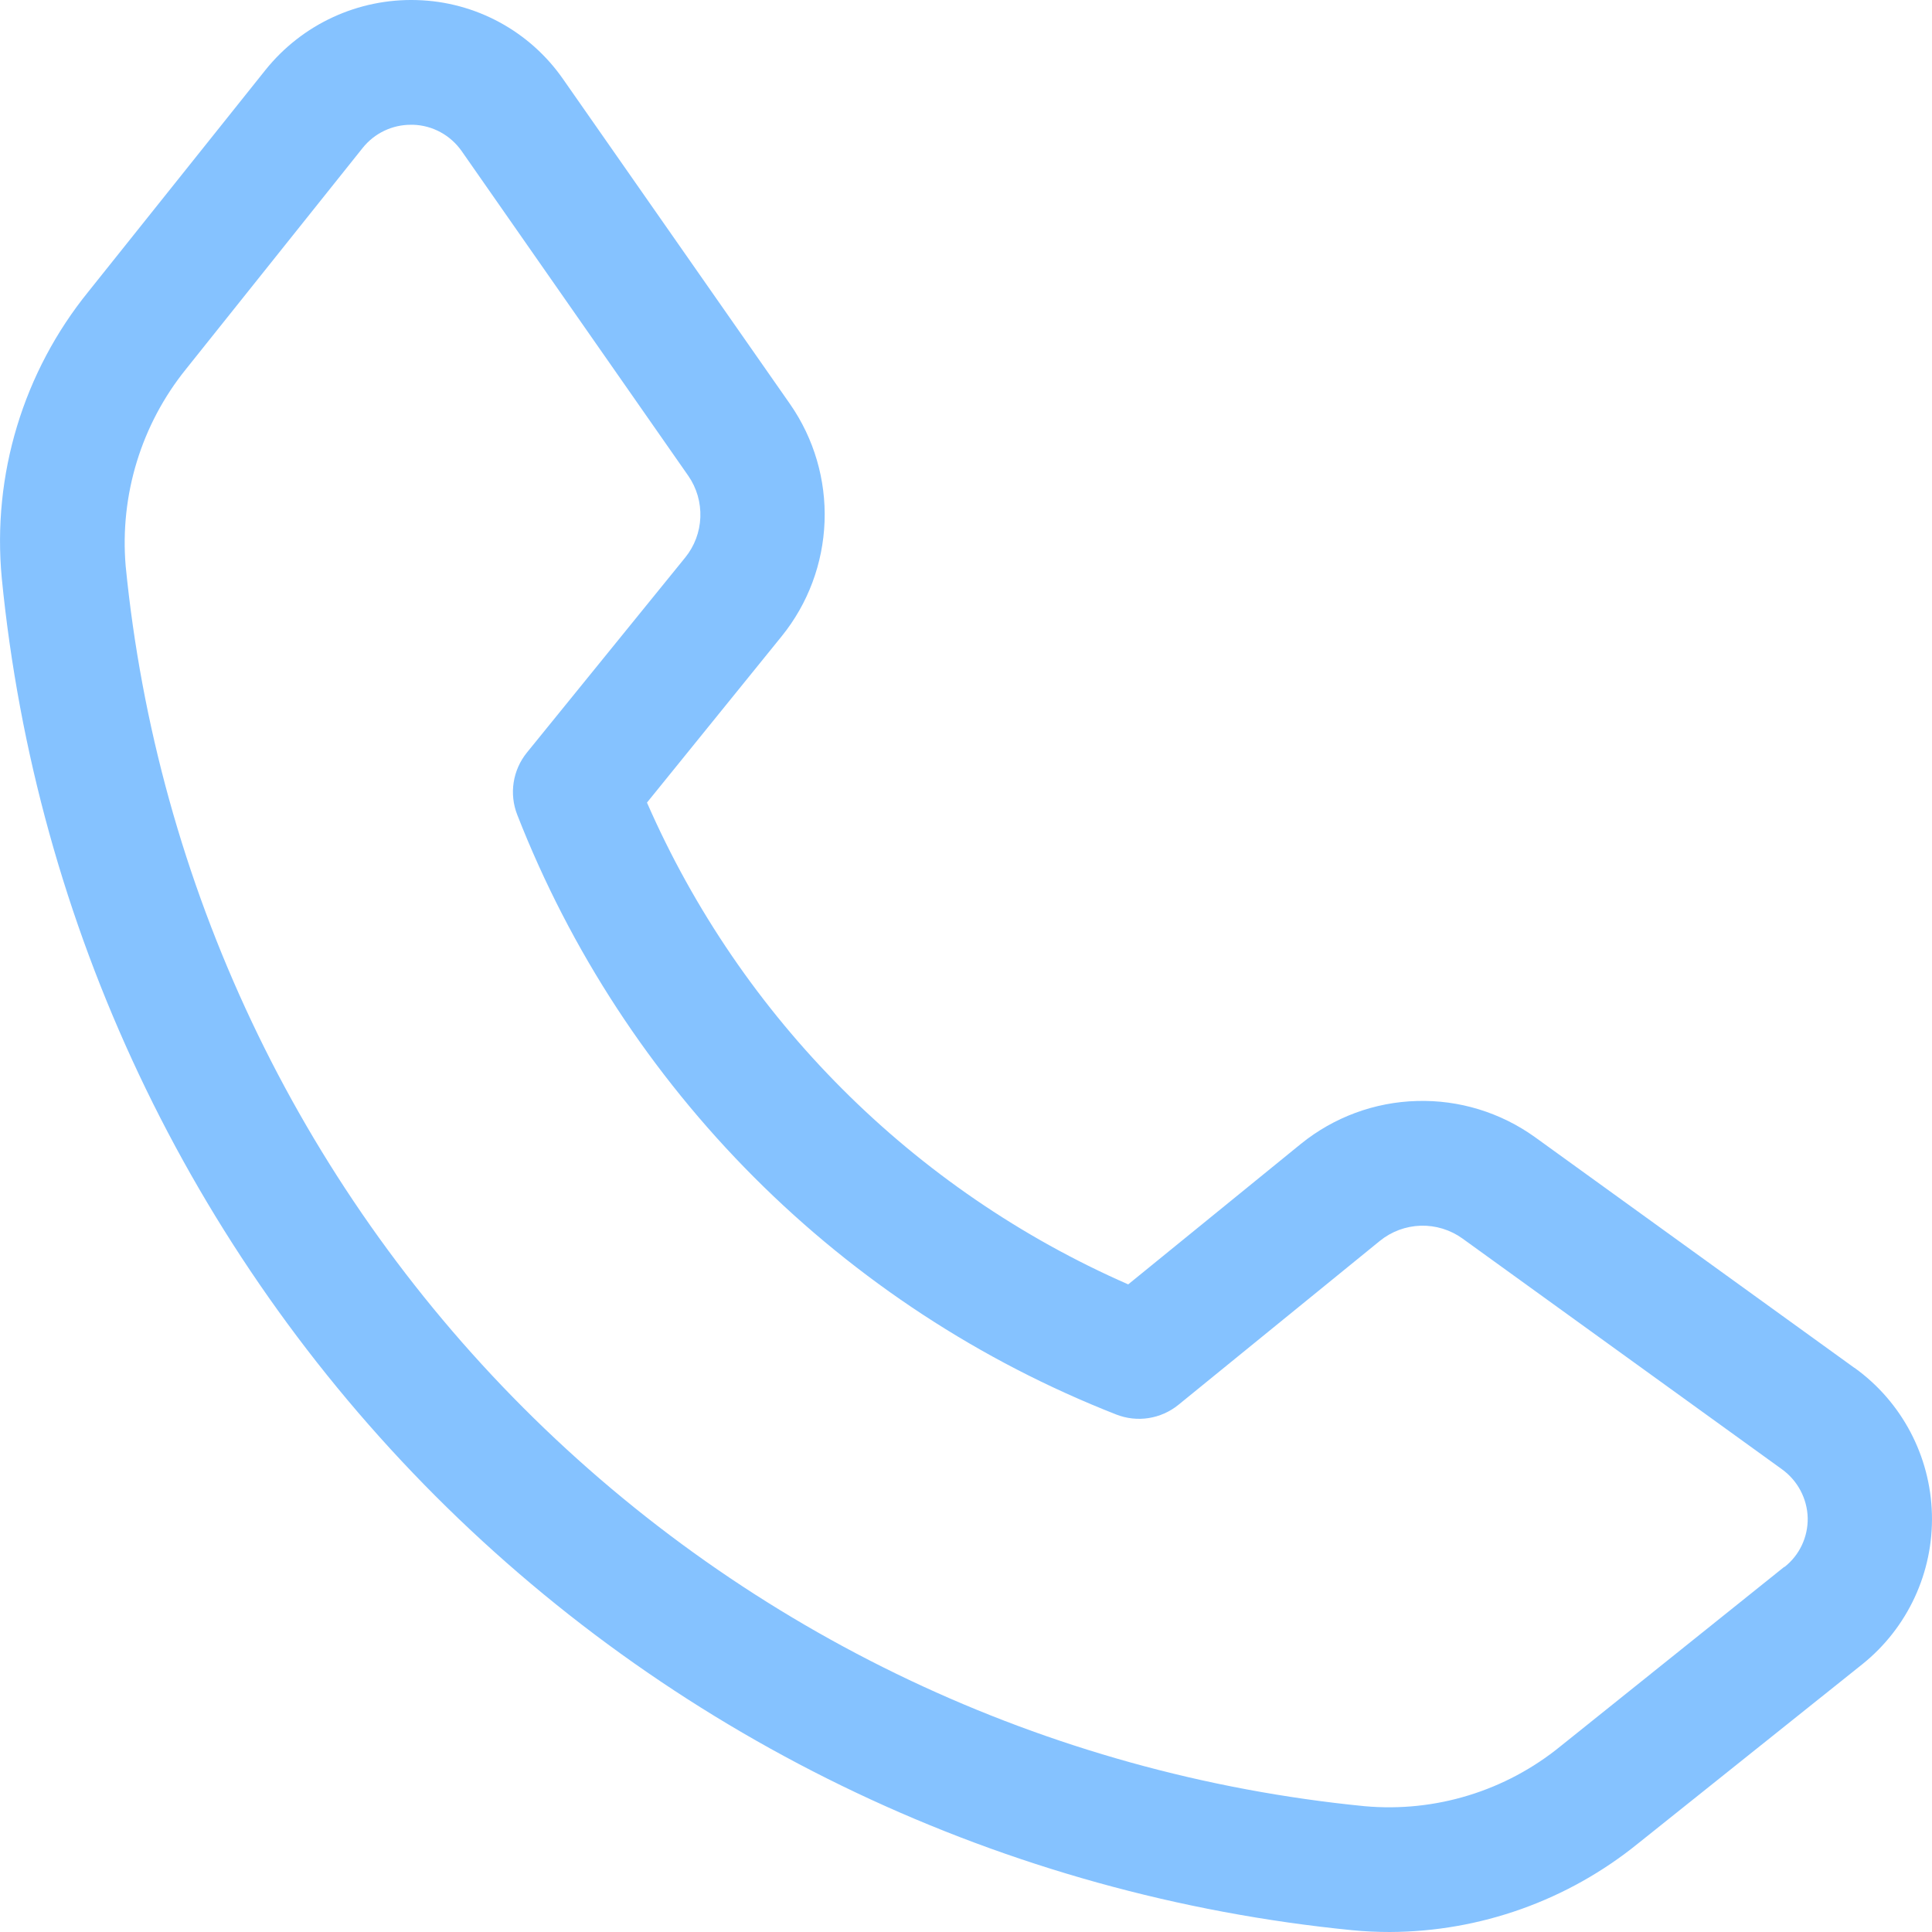
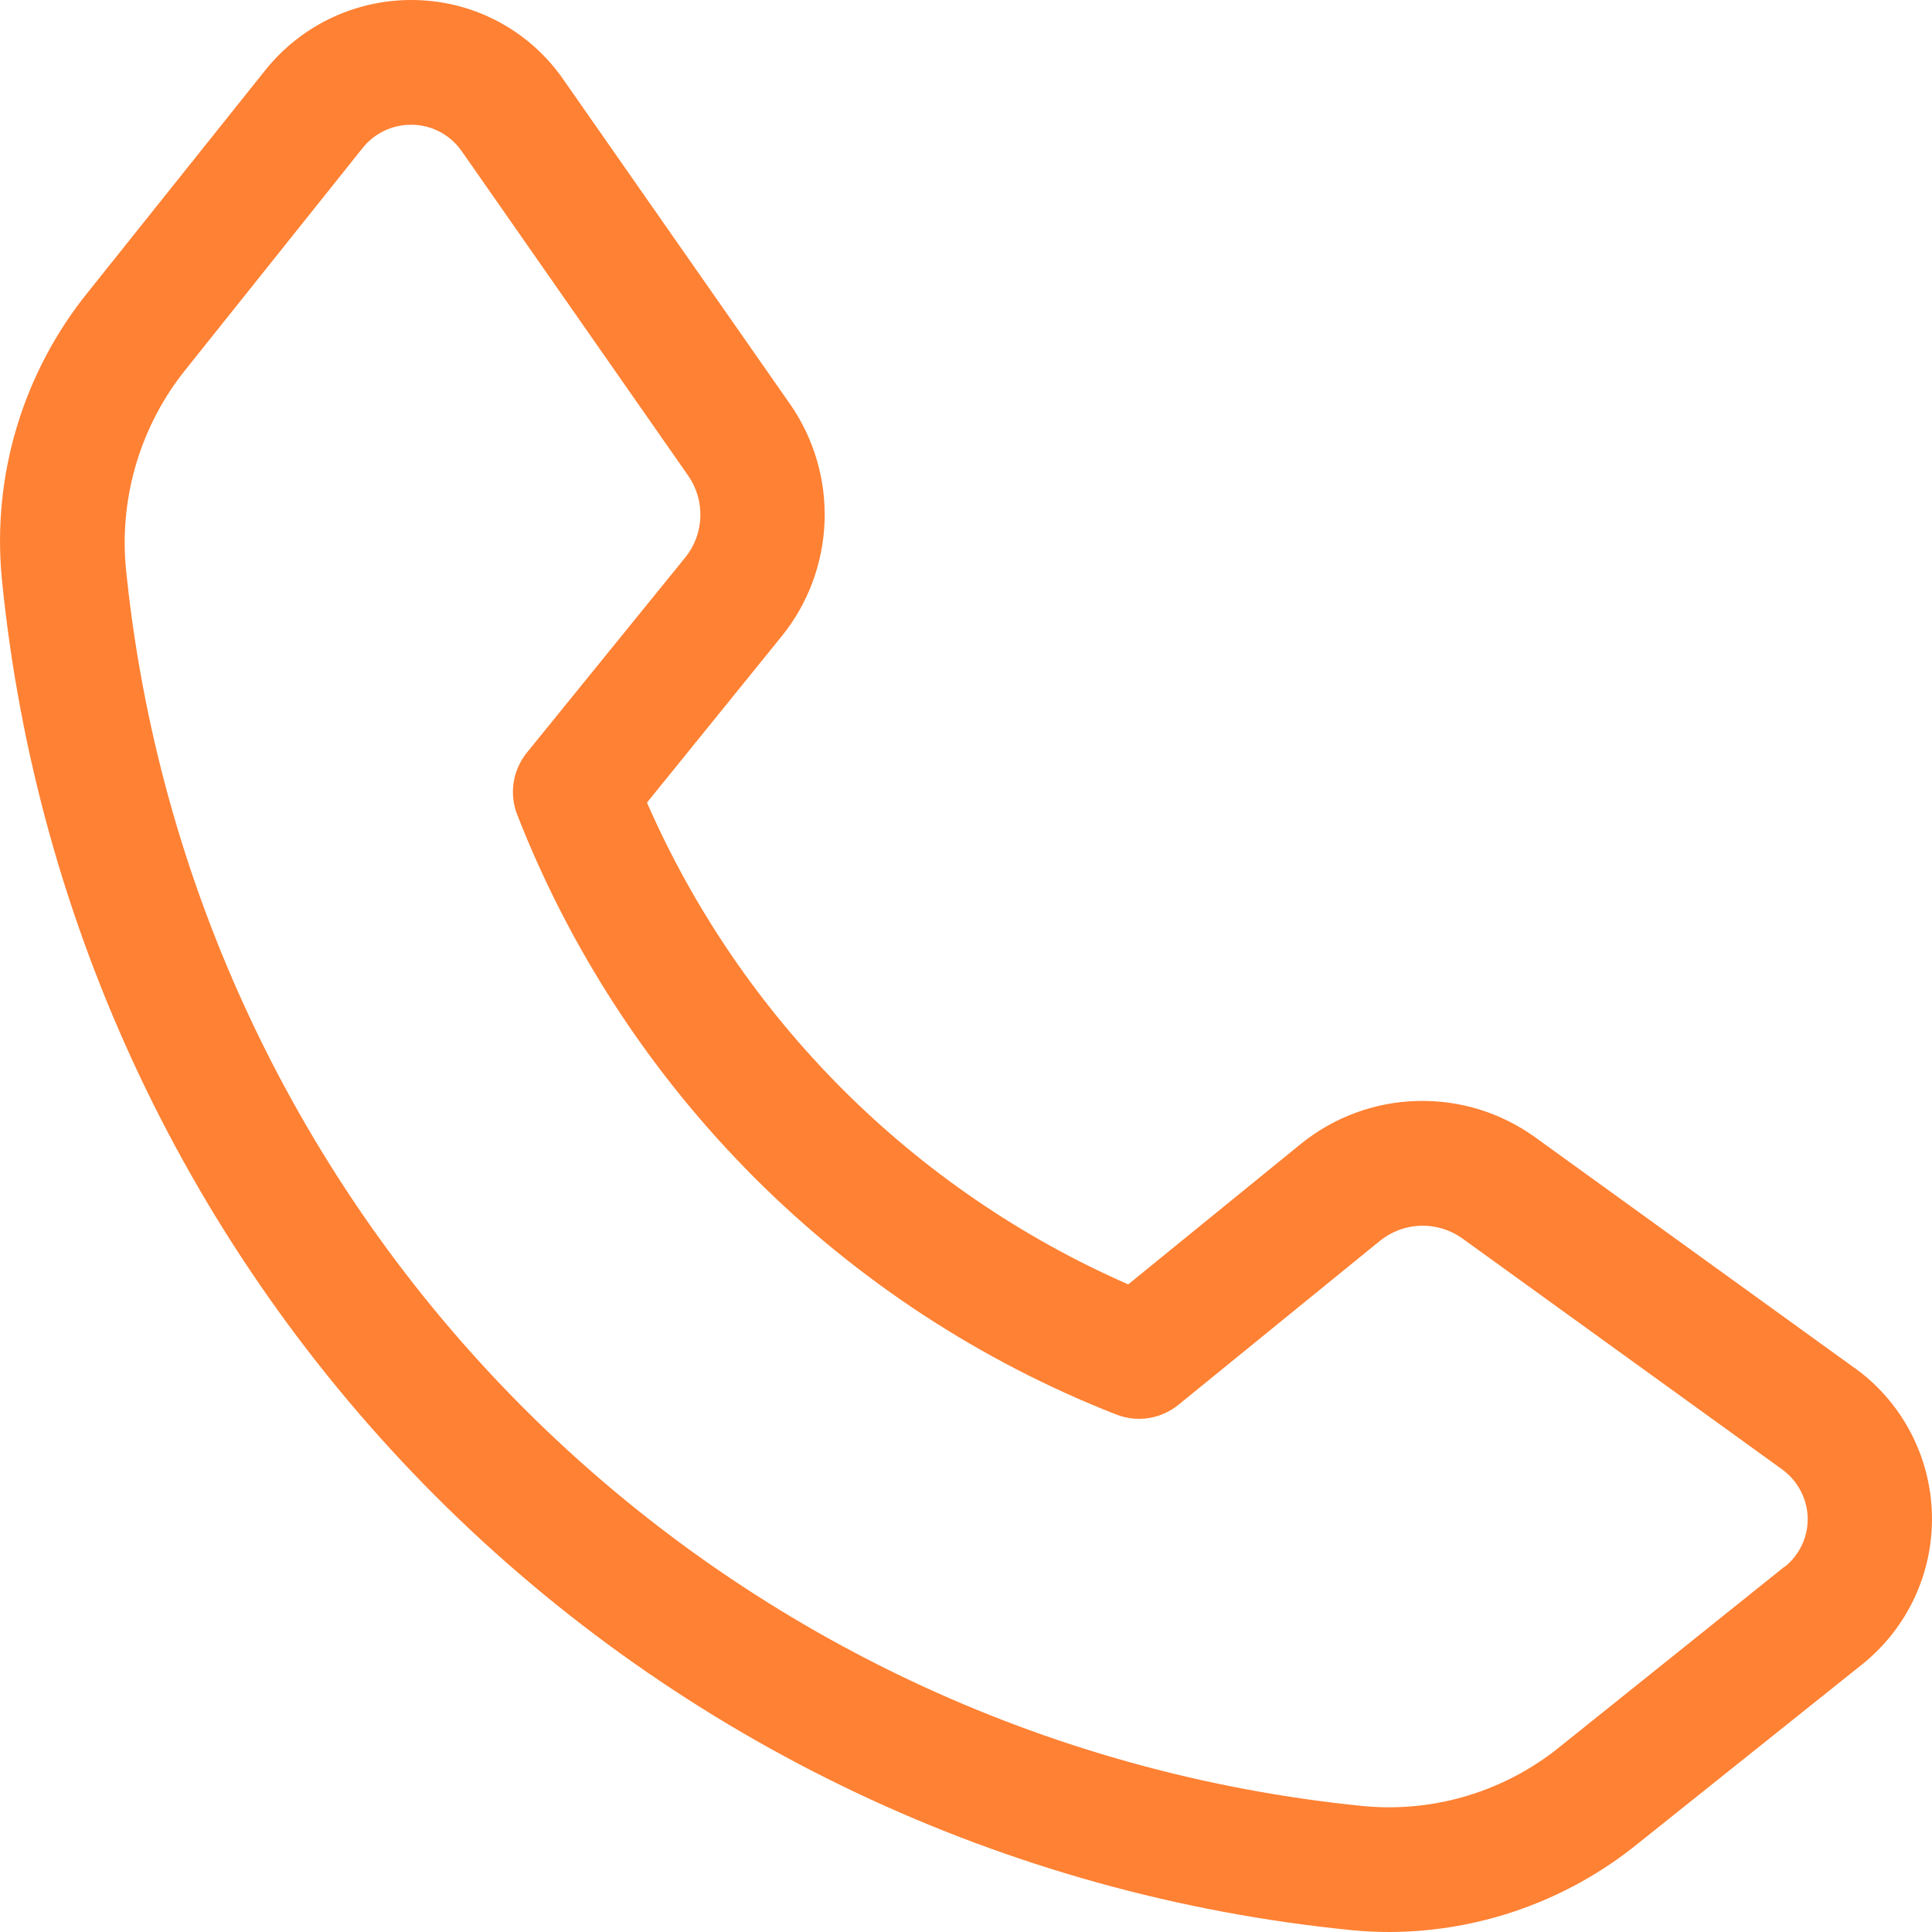
<svg xmlns="http://www.w3.org/2000/svg" width="24" height="24" viewBox="0 0 24 24" fill="none">
-   <path d="M23.036 16.992L19.068 14.126C18.642 13.82 18.126 13.661 17.6 13.677C17.075 13.691 16.569 13.879 16.161 14.209L14.015 15.955C11.342 14.784 9.207 12.646 8.037 9.97L9.711 7.903C10.038 7.499 10.224 6.999 10.243 6.48C10.262 5.96 10.112 5.449 9.816 5.022L6.999 0.989C6.584 0.388 5.907 0.021 5.178 0.001C4.449 -0.021 3.753 0.301 3.297 0.87L1.101 3.619C0.289 4.619 -0.099 5.899 0.022 7.182C0.446 11.492 2.351 15.522 5.41 18.585C8.47 21.647 12.495 23.553 16.8 23.978C16.955 23.993 17.11 24 17.265 24C18.389 23.996 19.477 23.607 20.35 22.899L23.134 20.674C23.698 20.222 24.018 19.532 23.999 18.809C23.98 18.087 23.625 17.414 23.038 16.992H23.036L23.036 16.992ZM22.165 19.464L19.387 21.691C18.703 22.249 17.829 22.517 16.95 22.437C13.001 22.047 9.308 20.299 6.502 17.489C3.697 14.681 1.95 10.984 1.561 7.03C1.487 6.15 1.755 5.274 2.309 4.587L4.505 1.838C4.651 1.655 4.872 1.549 5.106 1.55H5.132C5.373 1.557 5.596 1.679 5.735 1.877L8.551 5.912C8.655 6.062 8.707 6.243 8.7 6.426C8.693 6.609 8.627 6.785 8.511 6.927L6.546 9.348C6.369 9.566 6.323 9.862 6.426 10.123C7.086 11.811 8.088 13.343 9.368 14.625C10.648 15.907 12.179 16.91 13.865 17.571C14.126 17.674 14.421 17.628 14.639 17.451L17.141 15.415C17.285 15.298 17.463 15.232 17.649 15.226C17.834 15.221 18.017 15.277 18.167 15.385L22.135 18.251C22.331 18.392 22.45 18.616 22.456 18.857C22.46 19.093 22.354 19.32 22.167 19.466L22.165 19.464Z" fill="#85C2FF" />
+   <path d="M23.036 16.992L19.068 14.126C18.642 13.82 18.126 13.661 17.6 13.677C17.075 13.691 16.569 13.879 16.161 14.209L14.015 15.955C11.342 14.784 9.207 12.646 8.037 9.97L9.711 7.903C10.038 7.499 10.224 6.999 10.243 6.48C10.262 5.96 10.112 5.449 9.816 5.022L6.999 0.989C6.584 0.388 5.907 0.021 5.178 0.001C4.449 -0.021 3.753 0.301 3.297 0.87L1.101 3.619C0.289 4.619 -0.099 5.899 0.022 7.182C0.446 11.492 2.351 15.522 5.41 18.585C8.47 21.647 12.495 23.553 16.8 23.978C16.955 23.993 17.11 24 17.265 24C18.389 23.996 19.477 23.607 20.35 22.899L23.134 20.674C23.698 20.222 24.018 19.532 23.999 18.809C23.98 18.087 23.625 17.414 23.038 16.992H23.036L23.036 16.992ZM22.165 19.464L19.387 21.691C18.703 22.249 17.829 22.517 16.95 22.437C13.001 22.047 9.308 20.299 6.502 17.489C3.697 14.681 1.95 10.984 1.561 7.03C1.487 6.15 1.755 5.274 2.309 4.587L4.505 1.838C4.651 1.655 4.872 1.549 5.106 1.55H5.132C5.373 1.557 5.596 1.679 5.735 1.877L8.551 5.912C8.655 6.062 8.707 6.243 8.7 6.426C8.693 6.609 8.627 6.785 8.511 6.927L6.546 9.348C6.369 9.566 6.323 9.862 6.426 10.123C7.086 11.811 8.088 13.343 9.368 14.625C10.648 15.907 12.179 16.91 13.865 17.571C14.126 17.674 14.421 17.628 14.639 17.451L17.141 15.415C17.285 15.298 17.463 15.232 17.649 15.226C17.834 15.221 18.017 15.277 18.167 15.385L22.135 18.251C22.331 18.392 22.45 18.616 22.456 18.857C22.46 19.093 22.354 19.32 22.167 19.466L22.165 19.464Z" fill="#FF8133" />
</svg>
